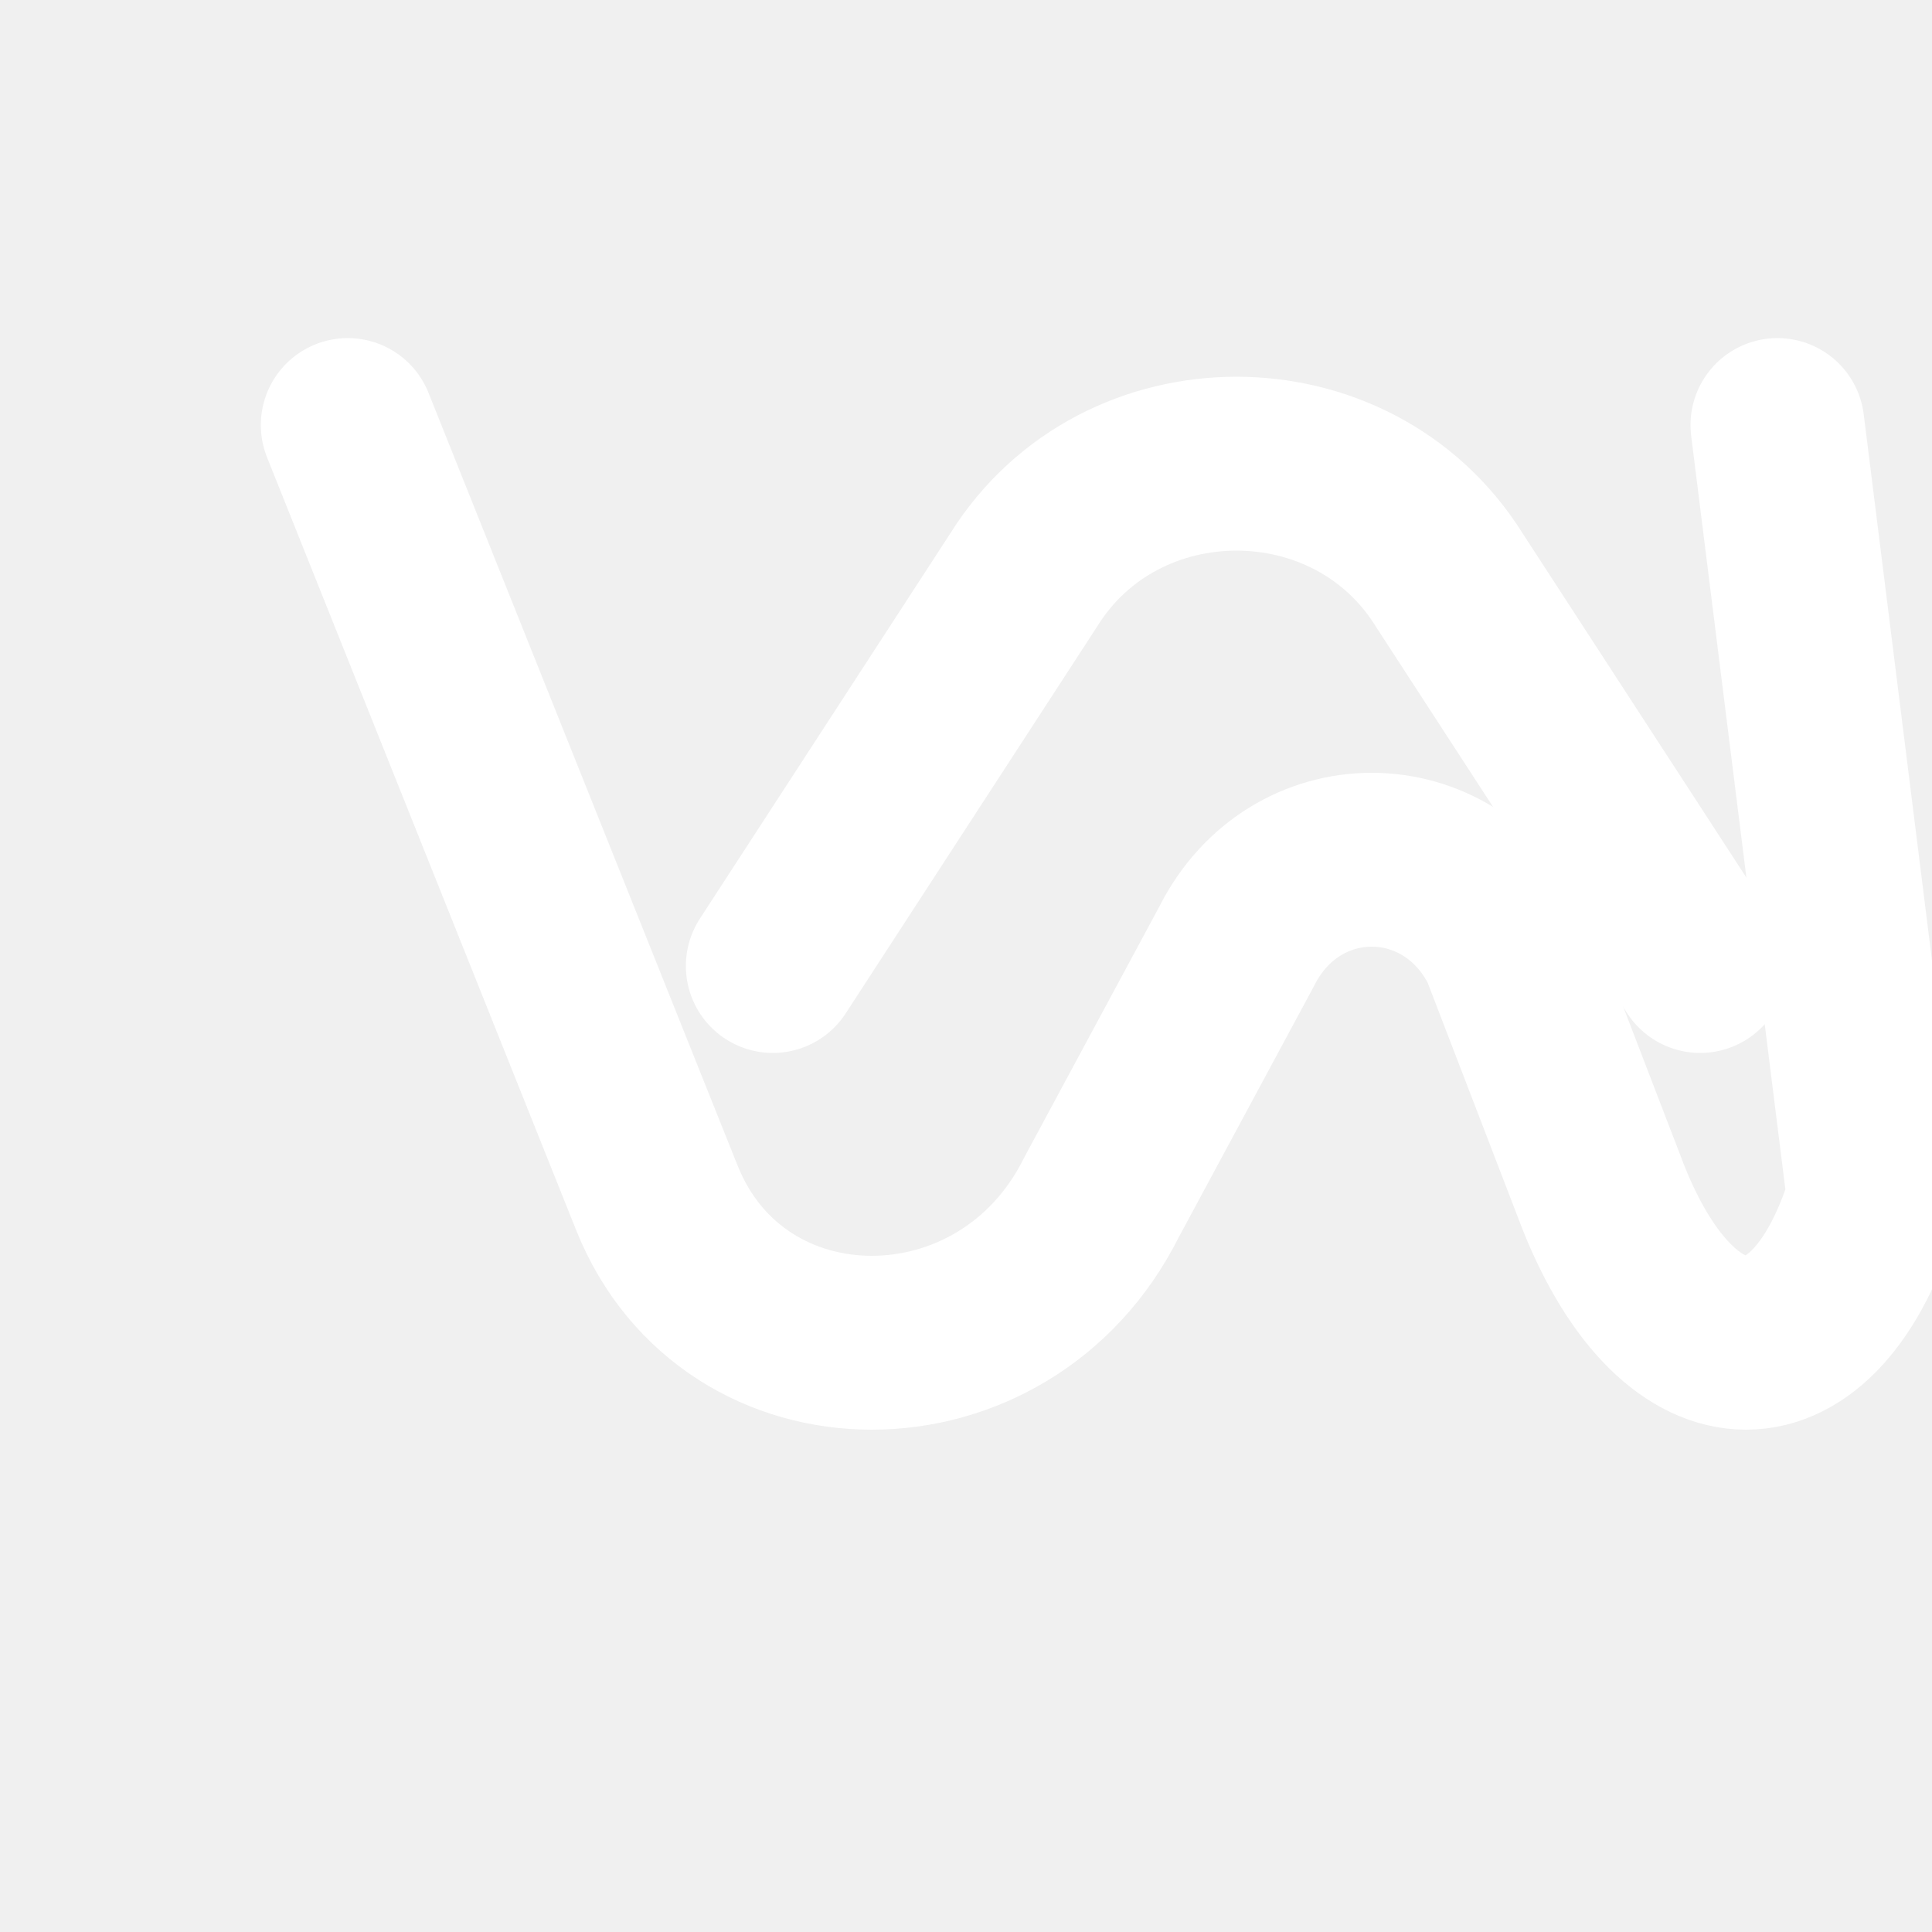
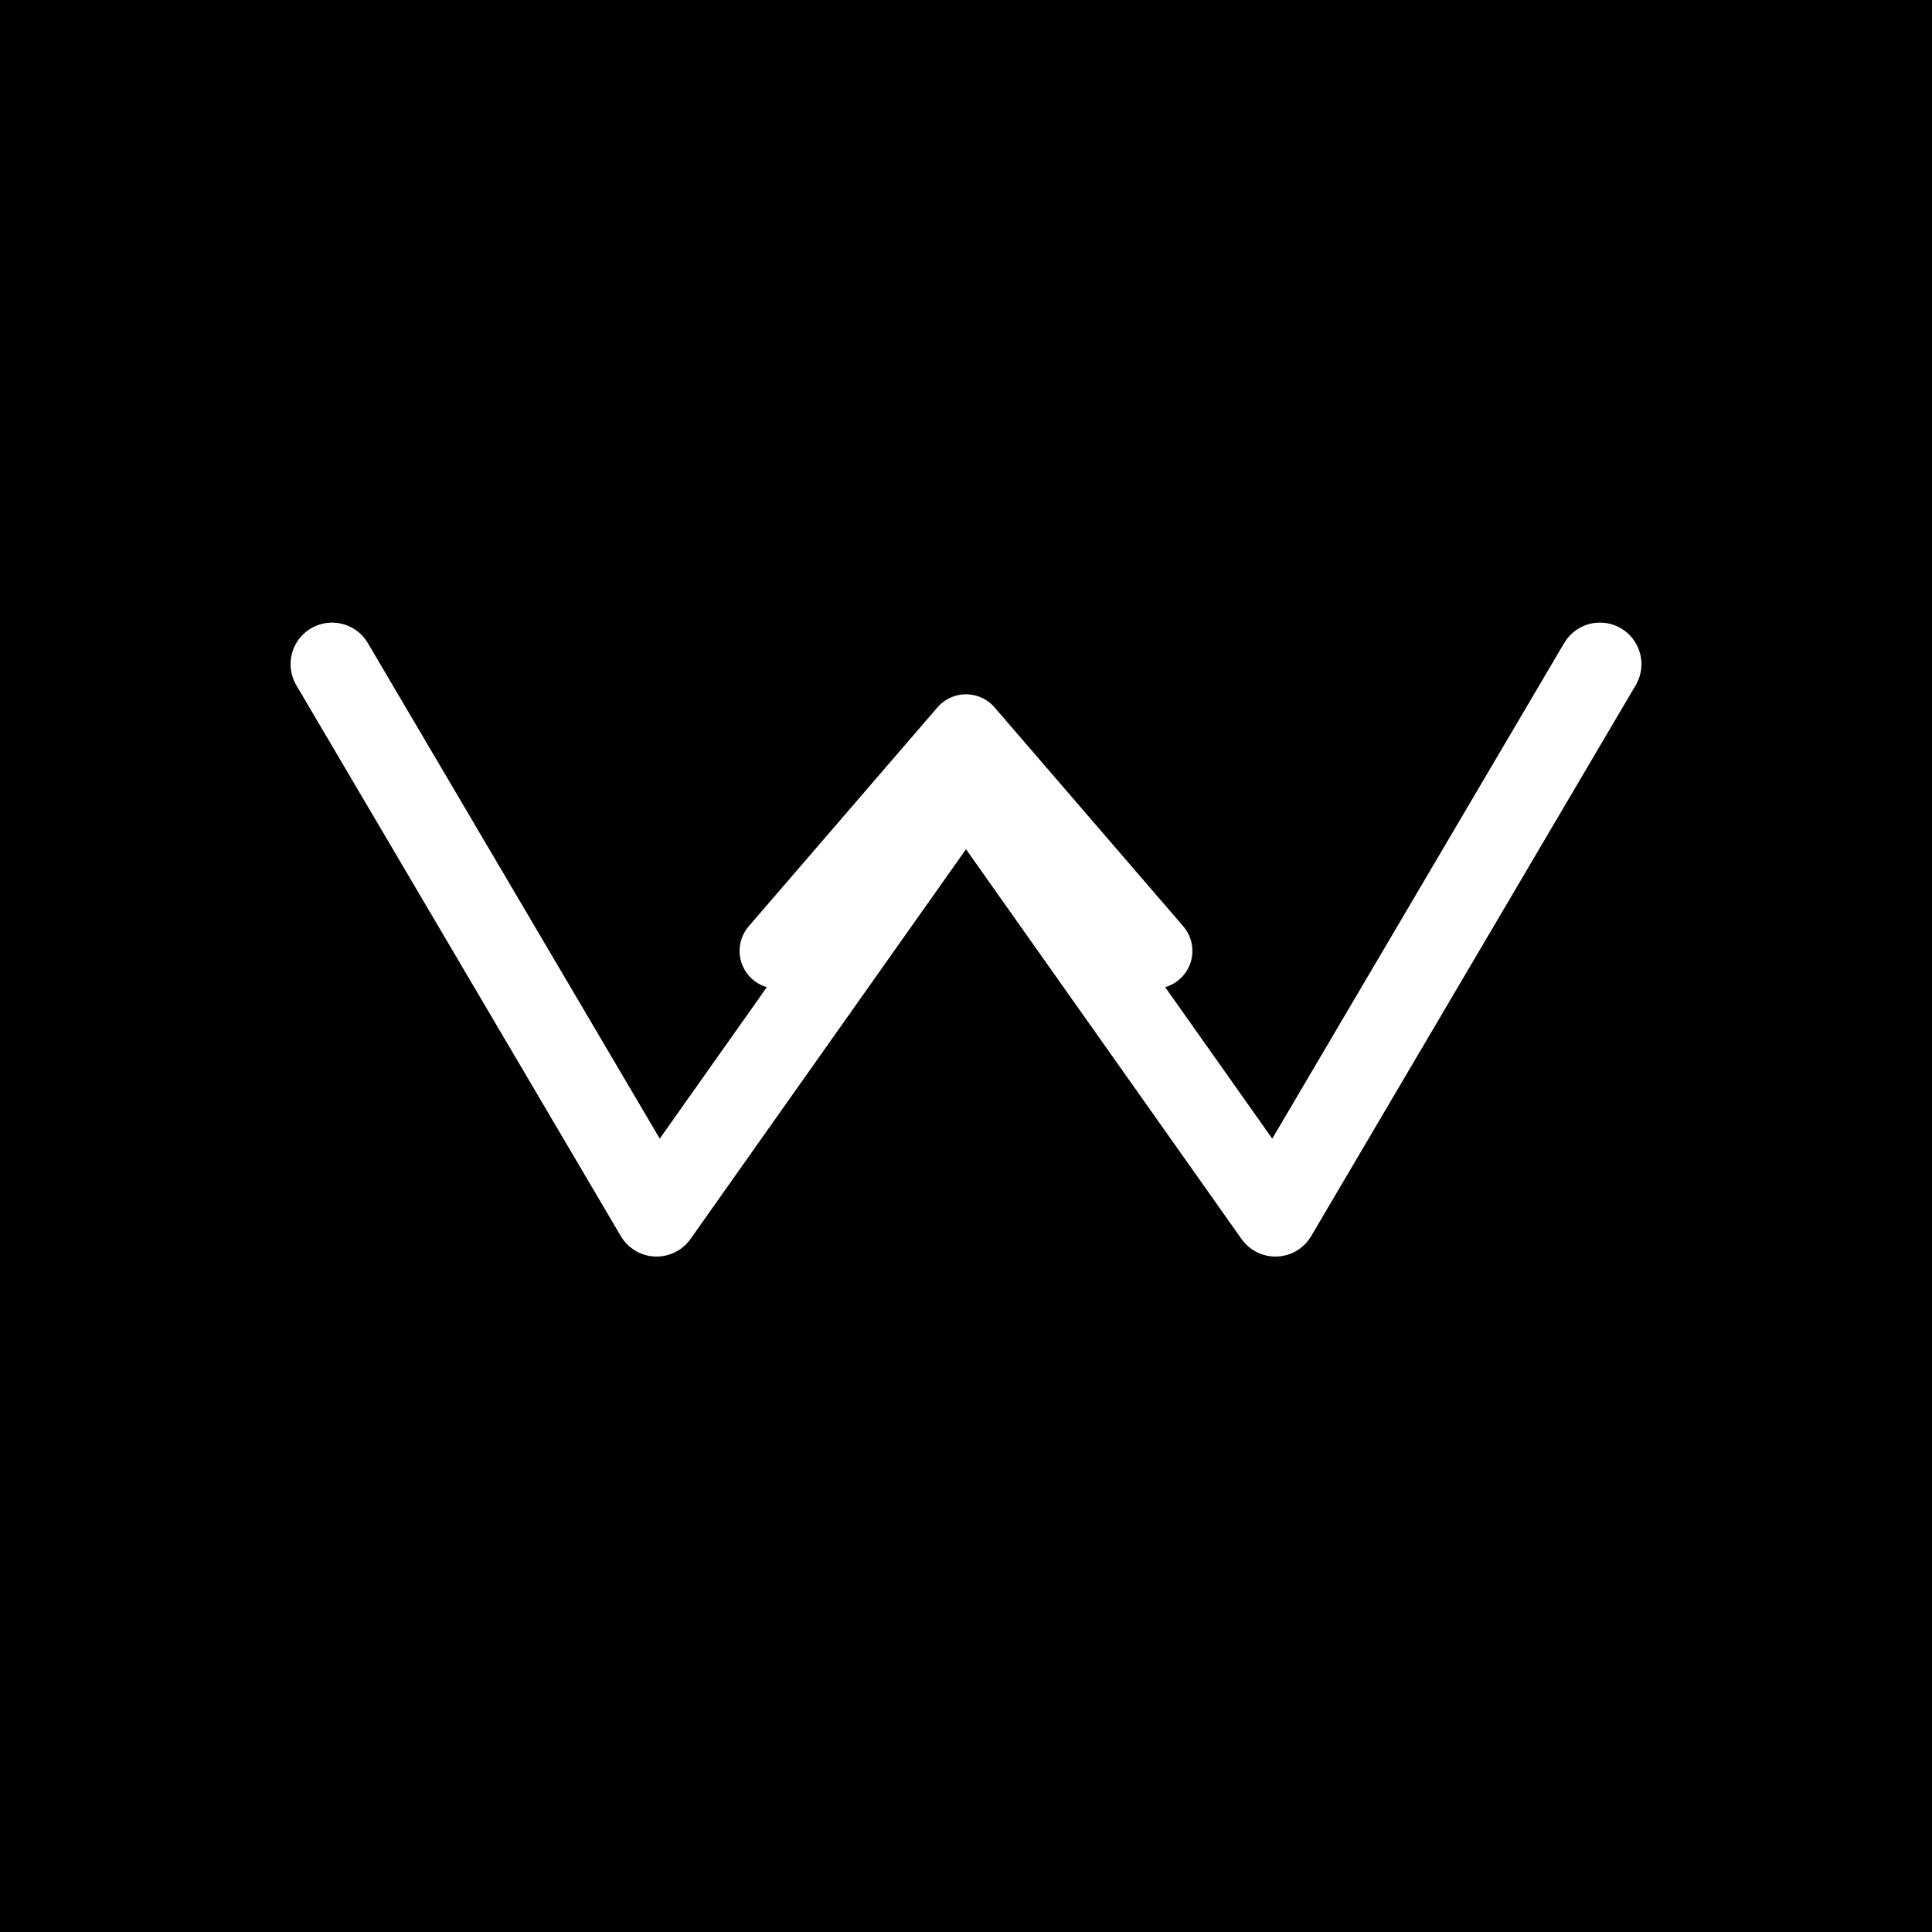
- <svg xmlns="http://www.w3.org/2000/svg" width="80" height="80" viewBox="0 0 100 100" fill="none">
-   <path d="M18 22L34 62C38 72 52 72 57 62L64 49C67 43 75 43 78 49L83 62C87 72 94 72 97 62L92 22" stroke="#FFFFFF" stroke-width="9" stroke-linecap="round" stroke-linejoin="round" />
-   <path d="M40 50L53 30C58 22 70 22 75 30L88 50" stroke="#FFFFFF" stroke-width="9" stroke-linecap="round" stroke-linejoin="round" />
+ <svg xmlns="http://www.w3.org/2000/svg" width="512" height="512" viewBox="0 0 512 512">
+   <rect x="0" y="0" width="512" height="512" fill="#000000" />
+   <polyline points="88,176 174,322 256,206 338,322 424,176" fill="none" stroke="#FFFFFF" stroke-width="22" stroke-linecap="round" stroke-linejoin="round" />
+   <polyline points="206,252 256,194 306,252" fill="none" stroke="#FFFFFF" stroke-width="20" stroke-linecap="round" stroke-linejoin="round" />
</svg>
